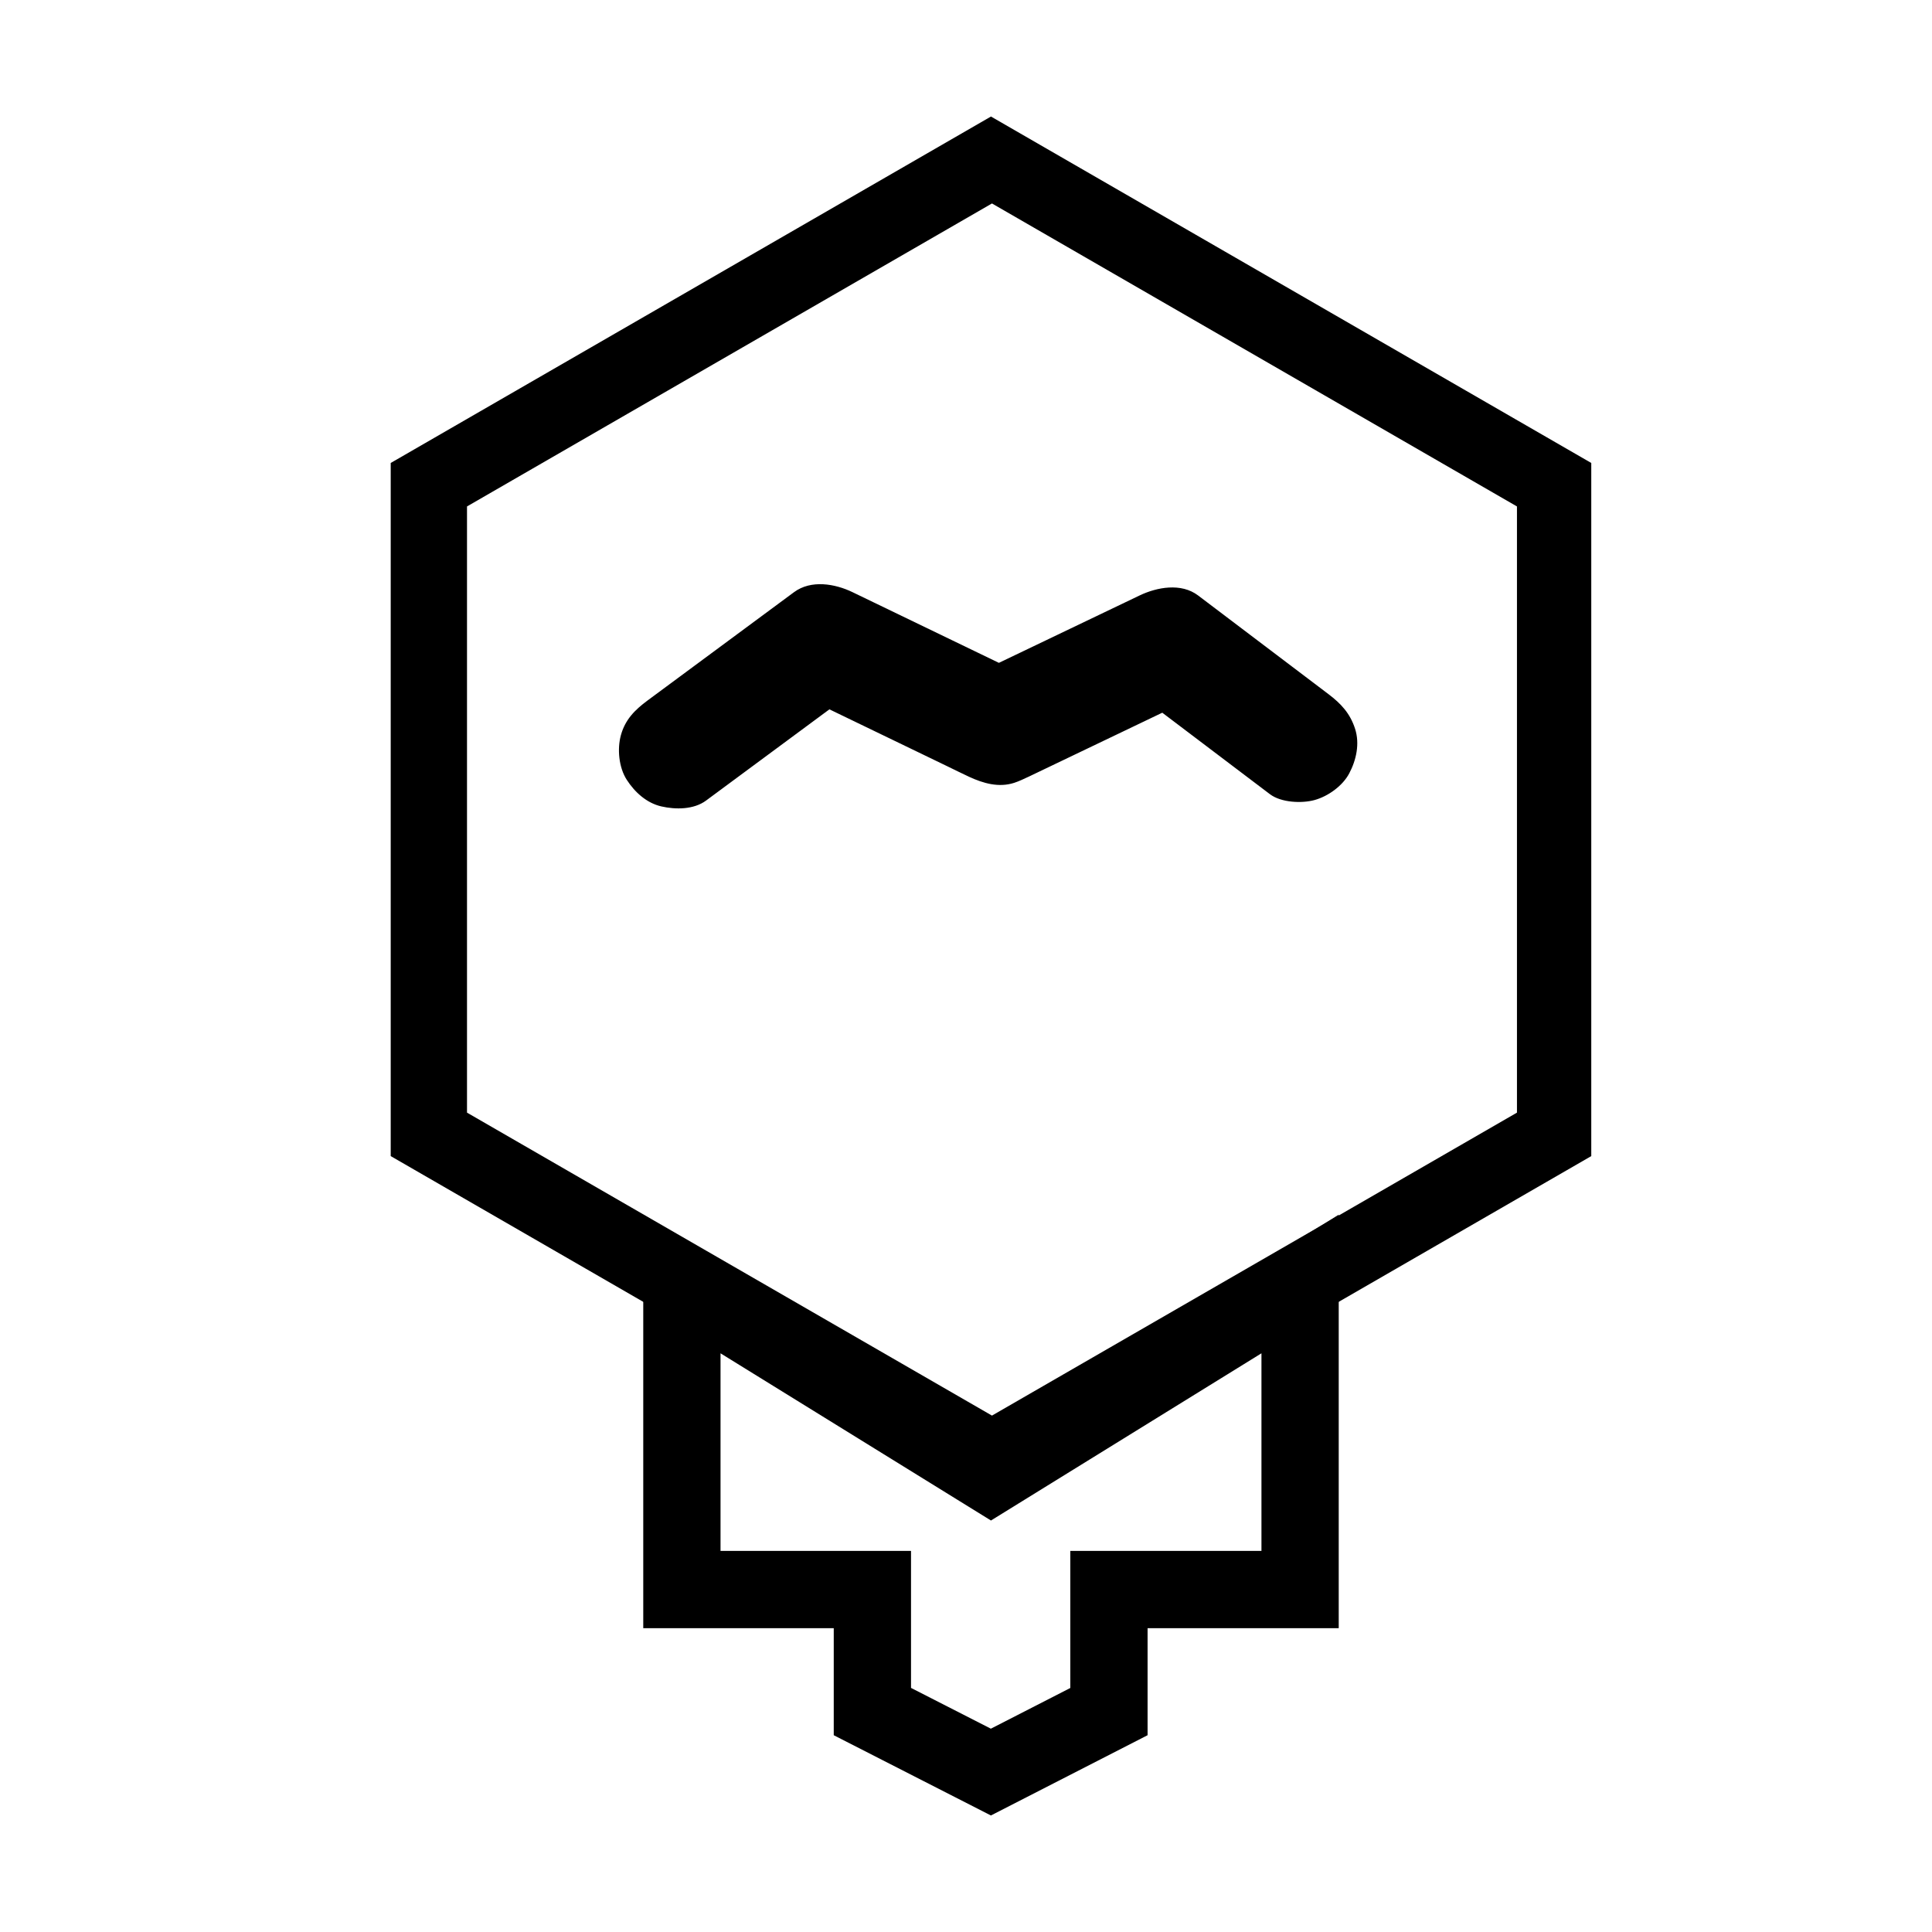
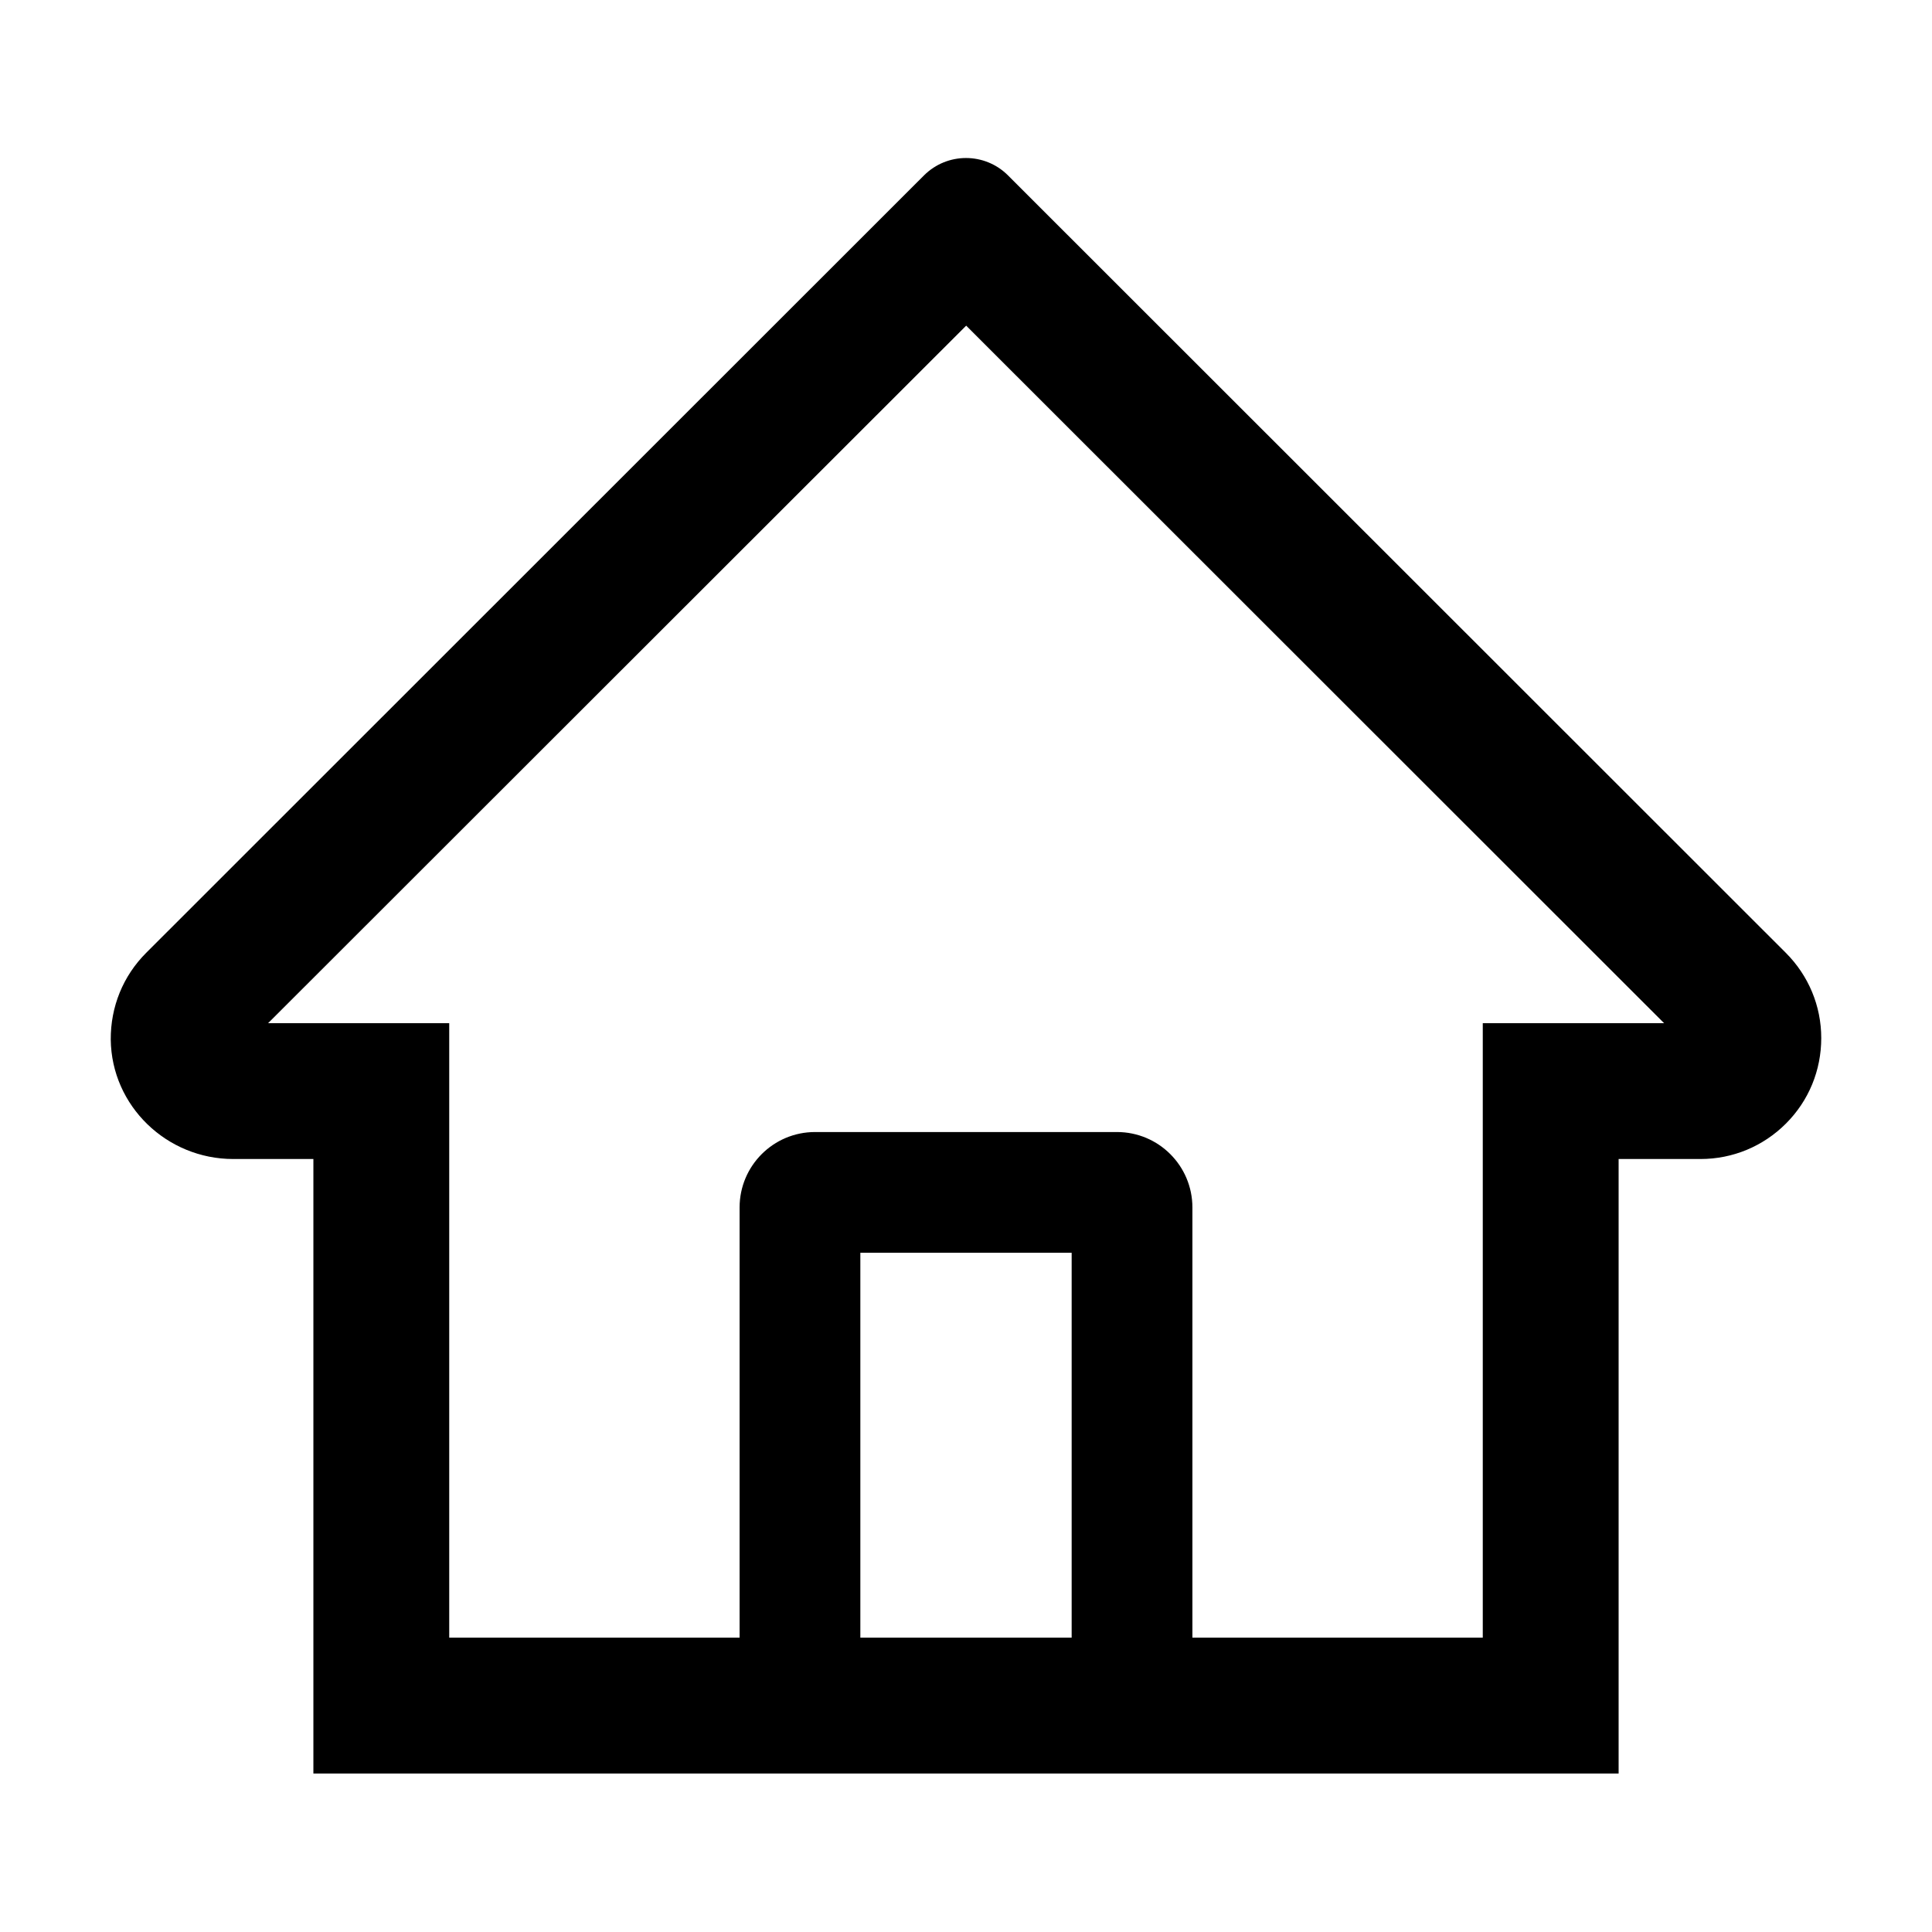
- <svg xmlns="http://www.w3.org/2000/svg" t="1691155589427" class="icon" viewBox="0 0 1024 1024" version="1.1" p-id="17664" width="128" height="128">
-   <path d="M525.234 61.762L207.087 245.384v367.374l318.147 183.61 318.17-183.61V245.384L525.234 61.762z m278.786 527.954L525.761 750.294 247.522 589.716V268.426L525.761 107.837l278.258 160.589v321.29z" fill="" p-id="17665" />
-   <path d="M525.234 757.751L340.938 643.81V862.974h100.964v56.728l83.305 42.536 83.033-42.536V862.974H709.553V643.81L525.234 757.751zM668.597 822.018h-101.31v72.648l-42.109 21.571-42.319-21.608V822.018h-100.964V717.282l143.339 88.619L668.597 717.277V822.018zM374.215 424.323l67.872-50.193 9.768-7.224h-31.006l81.14 39.18c3.895 1.881 7.765 3.828 11.691 5.645 7.418 3.432 15.656 5.842 23.859 3.188 2.666-0.863 5.298-2.162 7.853-3.344 1.502-0.694 2.986-1.429 4.477-2.144l46.497-22.267 38.653-18.511h-31.006l69.078 52.285c5.921 4.482 16.874 4.968 23.669 3.096 7.125-1.962 14.846-7.471 18.357-14.116 3.767-7.128 5.655-15.765 3.096-23.669-2.623-8.106-7.376-13.255-14.116-18.357l-69.078-52.285c-8.98-6.798-21.82-4.4-31.006 0l-78.871 37.771-11.272 5.398h31.006l-81.455-39.332-11.565-5.584c-9.254-4.468-21.94-6.705-31.006 0l-67.872 50.193-9.768 7.224c-6.652 4.92-11.837 10.079-14.116 18.357-2.025 7.353-1.111 17.143 3.096 23.669 4.229 6.559 10.525 12.332 18.357 14.116 7.556 1.721 17.153 1.723 23.669-3.096z" fill="" p-id="17666" />
+ <svg xmlns="http://www.w3.org/2000/svg" t="1691148364876" class="icon" viewBox="0 0 1024 1024" version="1.1" p-id="7056" width="128" height="128">
+   <path d="M946.5 505L560.1 118.8l-25.9-25.9c-12.3-12.2-32.1-12.2-44.4 0L77.5 505c-12.3 12.3-18.9 28.6-18.8 46 0.4 35.2 29.7 63.3 64.9 63.3h42.5V940h691.8V614.3h43.4c17.1 0 33.2-6.7 45.3-18.8 12.1-12.1 18.7-28.2 18.7-45.3 0-17-6.7-33.1-18.8-45.2zM568 868H456V664h112v204z m217.9-325.7V868H632V640c0-22.1-17.9-40-40-40H432c-22.1 0-40 17.9-40 40v228H238.1V542.3h-96l370-369.7 23.1 23.1L882 542.3h-96.1z" p-id="7057" />
</svg>
